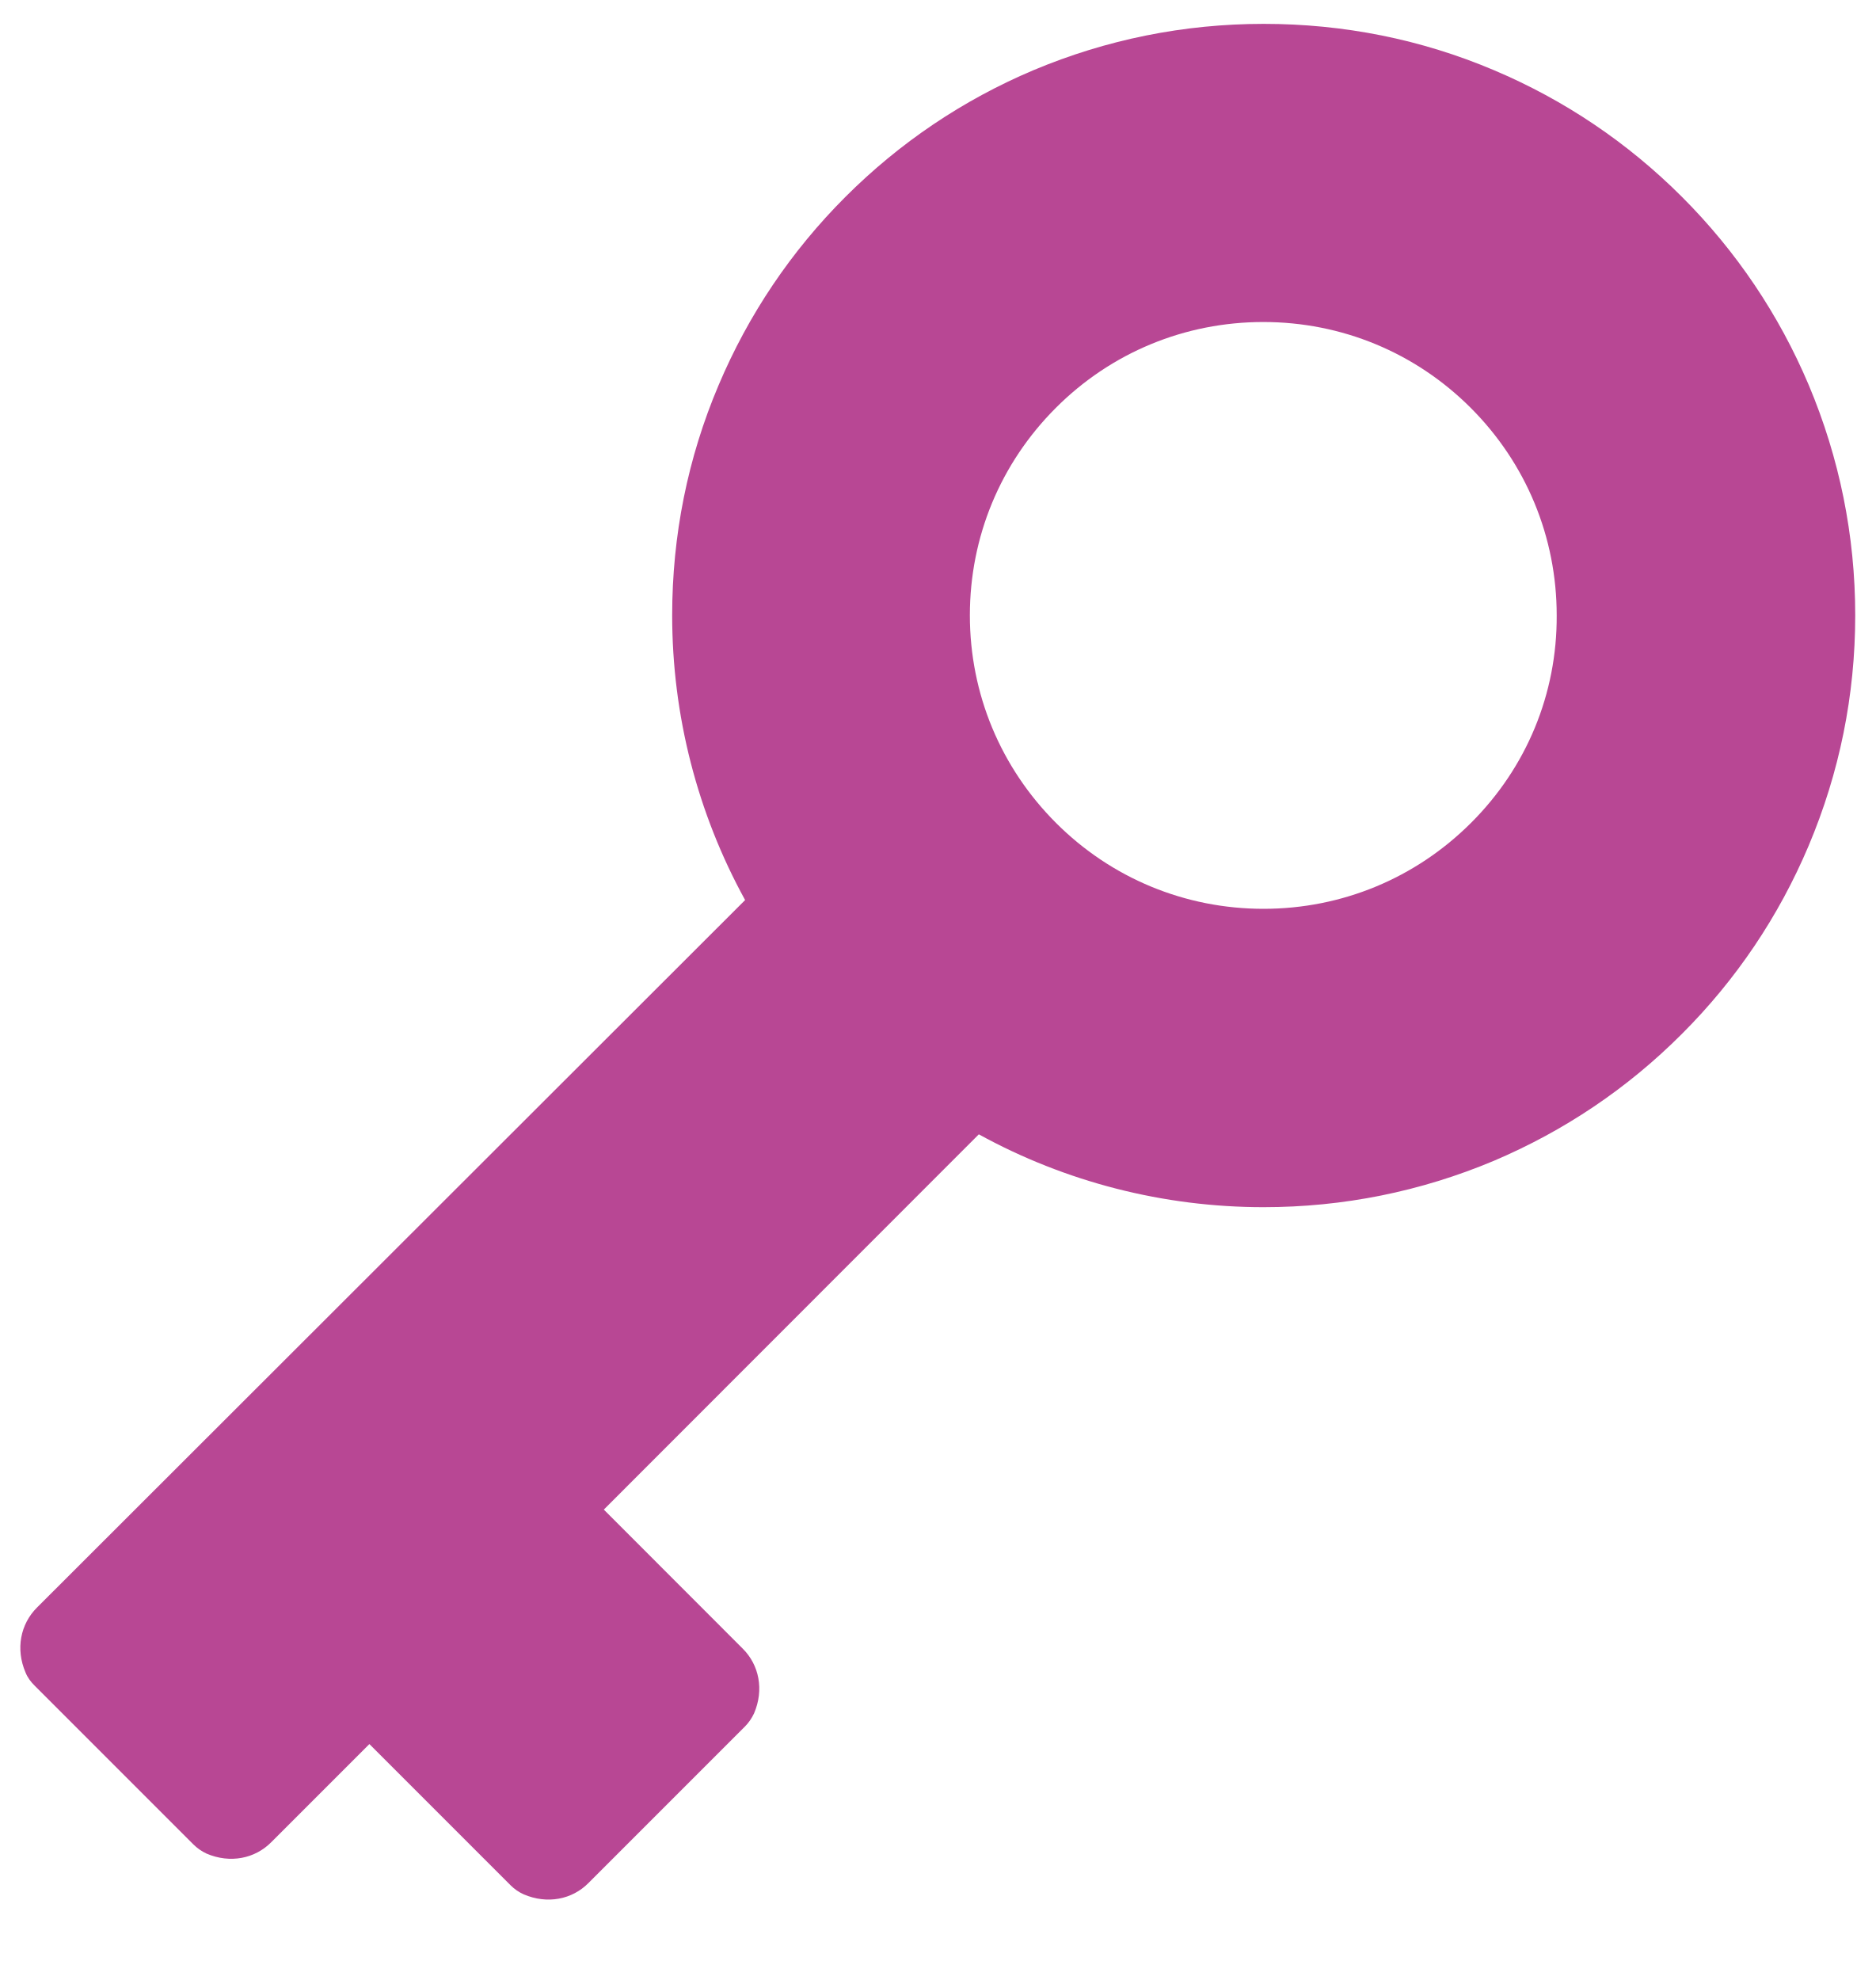
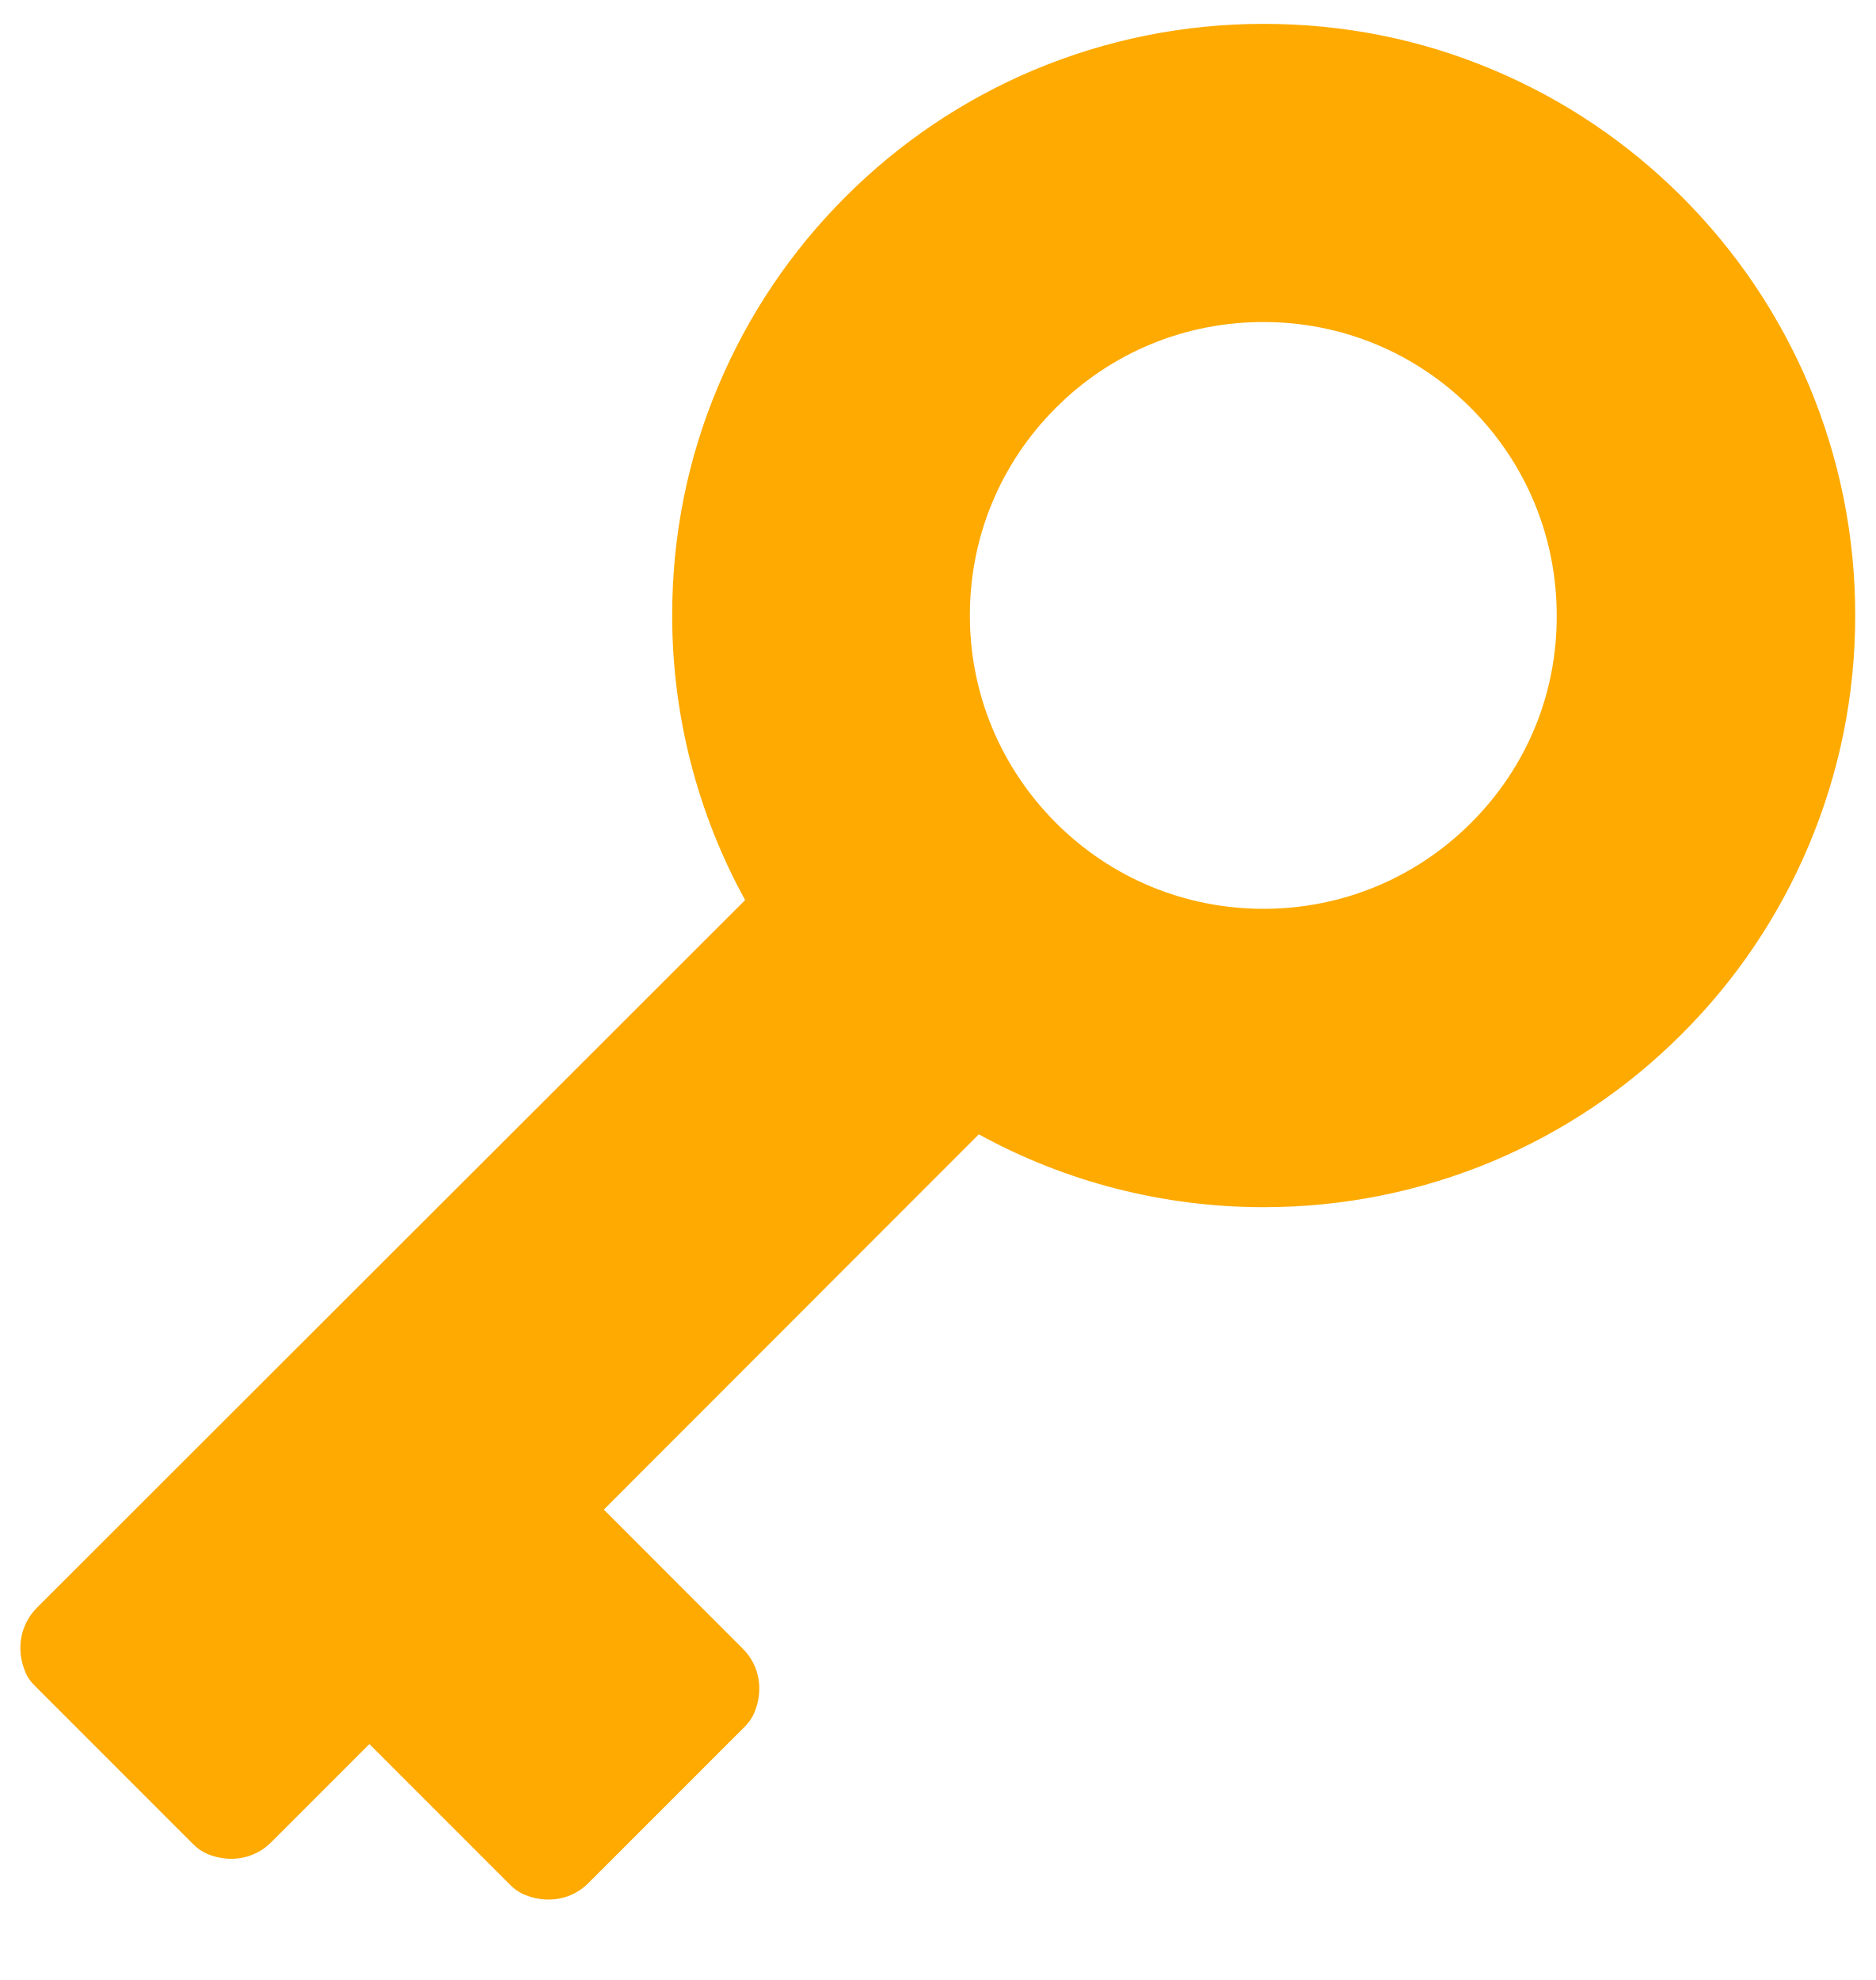
<svg xmlns="http://www.w3.org/2000/svg" width="18" height="19" viewBox="0 0 18 19" fill="none">
-   <path d="M17.805 5.905C17.805 5.139 17.654 4.396 17.359 3.695C17.073 3.019 16.664 2.411 16.143 1.89C15.622 1.369 15.015 0.96 14.339 0.674C13.639 0.377 12.895 0.229 12.128 0.229C11.362 0.229 10.619 0.379 9.917 0.674C9.241 0.96 8.634 1.369 8.113 1.89C7.592 2.411 7.183 3.019 6.897 3.695C6.6 4.394 6.451 5.139 6.451 5.905C6.451 6.863 6.692 7.802 7.151 8.637L0.354 15.427C0.197 15.584 0.148 15.823 0.245 16.049C0.264 16.097 0.296 16.14 0.333 16.176L1.855 17.698C1.892 17.735 1.935 17.765 1.982 17.787C2.208 17.884 2.447 17.836 2.604 17.677L3.545 16.736L4.899 18.09C4.936 18.127 4.979 18.157 5.026 18.178C5.252 18.275 5.491 18.228 5.648 18.069L7.149 16.568C7.185 16.532 7.215 16.488 7.237 16.441C7.334 16.215 7.286 15.976 7.127 15.819L5.795 14.486L9.394 10.885C10.227 11.343 11.168 11.584 12.126 11.584C12.892 11.584 13.635 11.434 14.337 11.139C15.013 10.852 15.62 10.444 16.141 9.922C16.662 9.402 17.071 8.794 17.357 8.118C17.654 7.415 17.805 6.672 17.805 5.905ZM14.117 7.897C13.585 8.428 12.877 8.721 12.126 8.721C11.375 8.721 10.666 8.428 10.135 7.897C9.603 7.365 9.308 6.657 9.308 5.905C9.308 5.152 9.601 4.446 10.133 3.914C10.664 3.382 11.373 3.09 12.124 3.09C12.875 3.09 13.583 3.382 14.115 3.914C14.647 4.446 14.94 5.154 14.94 5.905C14.944 6.657 14.651 7.365 14.117 7.897Z" fill="#B84794" />
+   <path d="M17.805 5.905C17.805 5.139 17.654 4.396 17.36 3.695C17.073 3.019 16.664 2.411 16.143 1.89C15.622 1.369 15.015 0.96 14.339 0.674C13.639 0.377 12.895 0.229 12.128 0.229C11.362 0.229 10.619 0.379 9.917 0.674C9.241 0.96 8.634 1.369 8.113 1.89C7.592 2.411 7.183 3.019 6.897 3.695C6.6 4.394 6.451 5.139 6.451 5.905C6.451 6.863 6.692 7.802 7.151 8.637L0.355 15.427C0.198 15.584 0.148 15.823 0.245 16.049C0.264 16.097 0.297 16.14 0.333 16.176L1.855 17.698C1.892 17.735 1.935 17.765 1.982 17.787C2.208 17.884 2.447 17.836 2.604 17.677L3.545 16.736L4.899 18.09C4.936 18.127 4.979 18.157 5.026 18.178C5.252 18.275 5.491 18.228 5.648 18.069L7.149 16.568C7.185 16.532 7.216 16.488 7.237 16.441C7.334 16.215 7.287 15.976 7.127 15.819L5.795 14.486L9.394 10.885C10.227 11.343 11.168 11.584 12.126 11.584C12.893 11.584 13.635 11.434 14.337 11.139C15.013 10.852 15.62 10.444 16.141 9.922C16.662 9.402 17.071 8.794 17.357 8.118C17.654 7.415 17.805 6.672 17.805 5.905ZM14.117 7.897C13.586 8.428 12.877 8.721 12.126 8.721C11.375 8.721 10.666 8.428 10.135 7.897C9.603 7.365 9.308 6.657 9.308 5.905C9.308 5.152 9.601 4.446 10.133 3.914C10.664 3.382 11.373 3.09 12.124 3.09C12.875 3.09 13.584 3.382 14.115 3.914C14.647 4.446 14.94 5.154 14.94 5.905C14.944 6.657 14.651 7.365 14.117 7.897Z" fill="#FEAA01" />
</svg>
